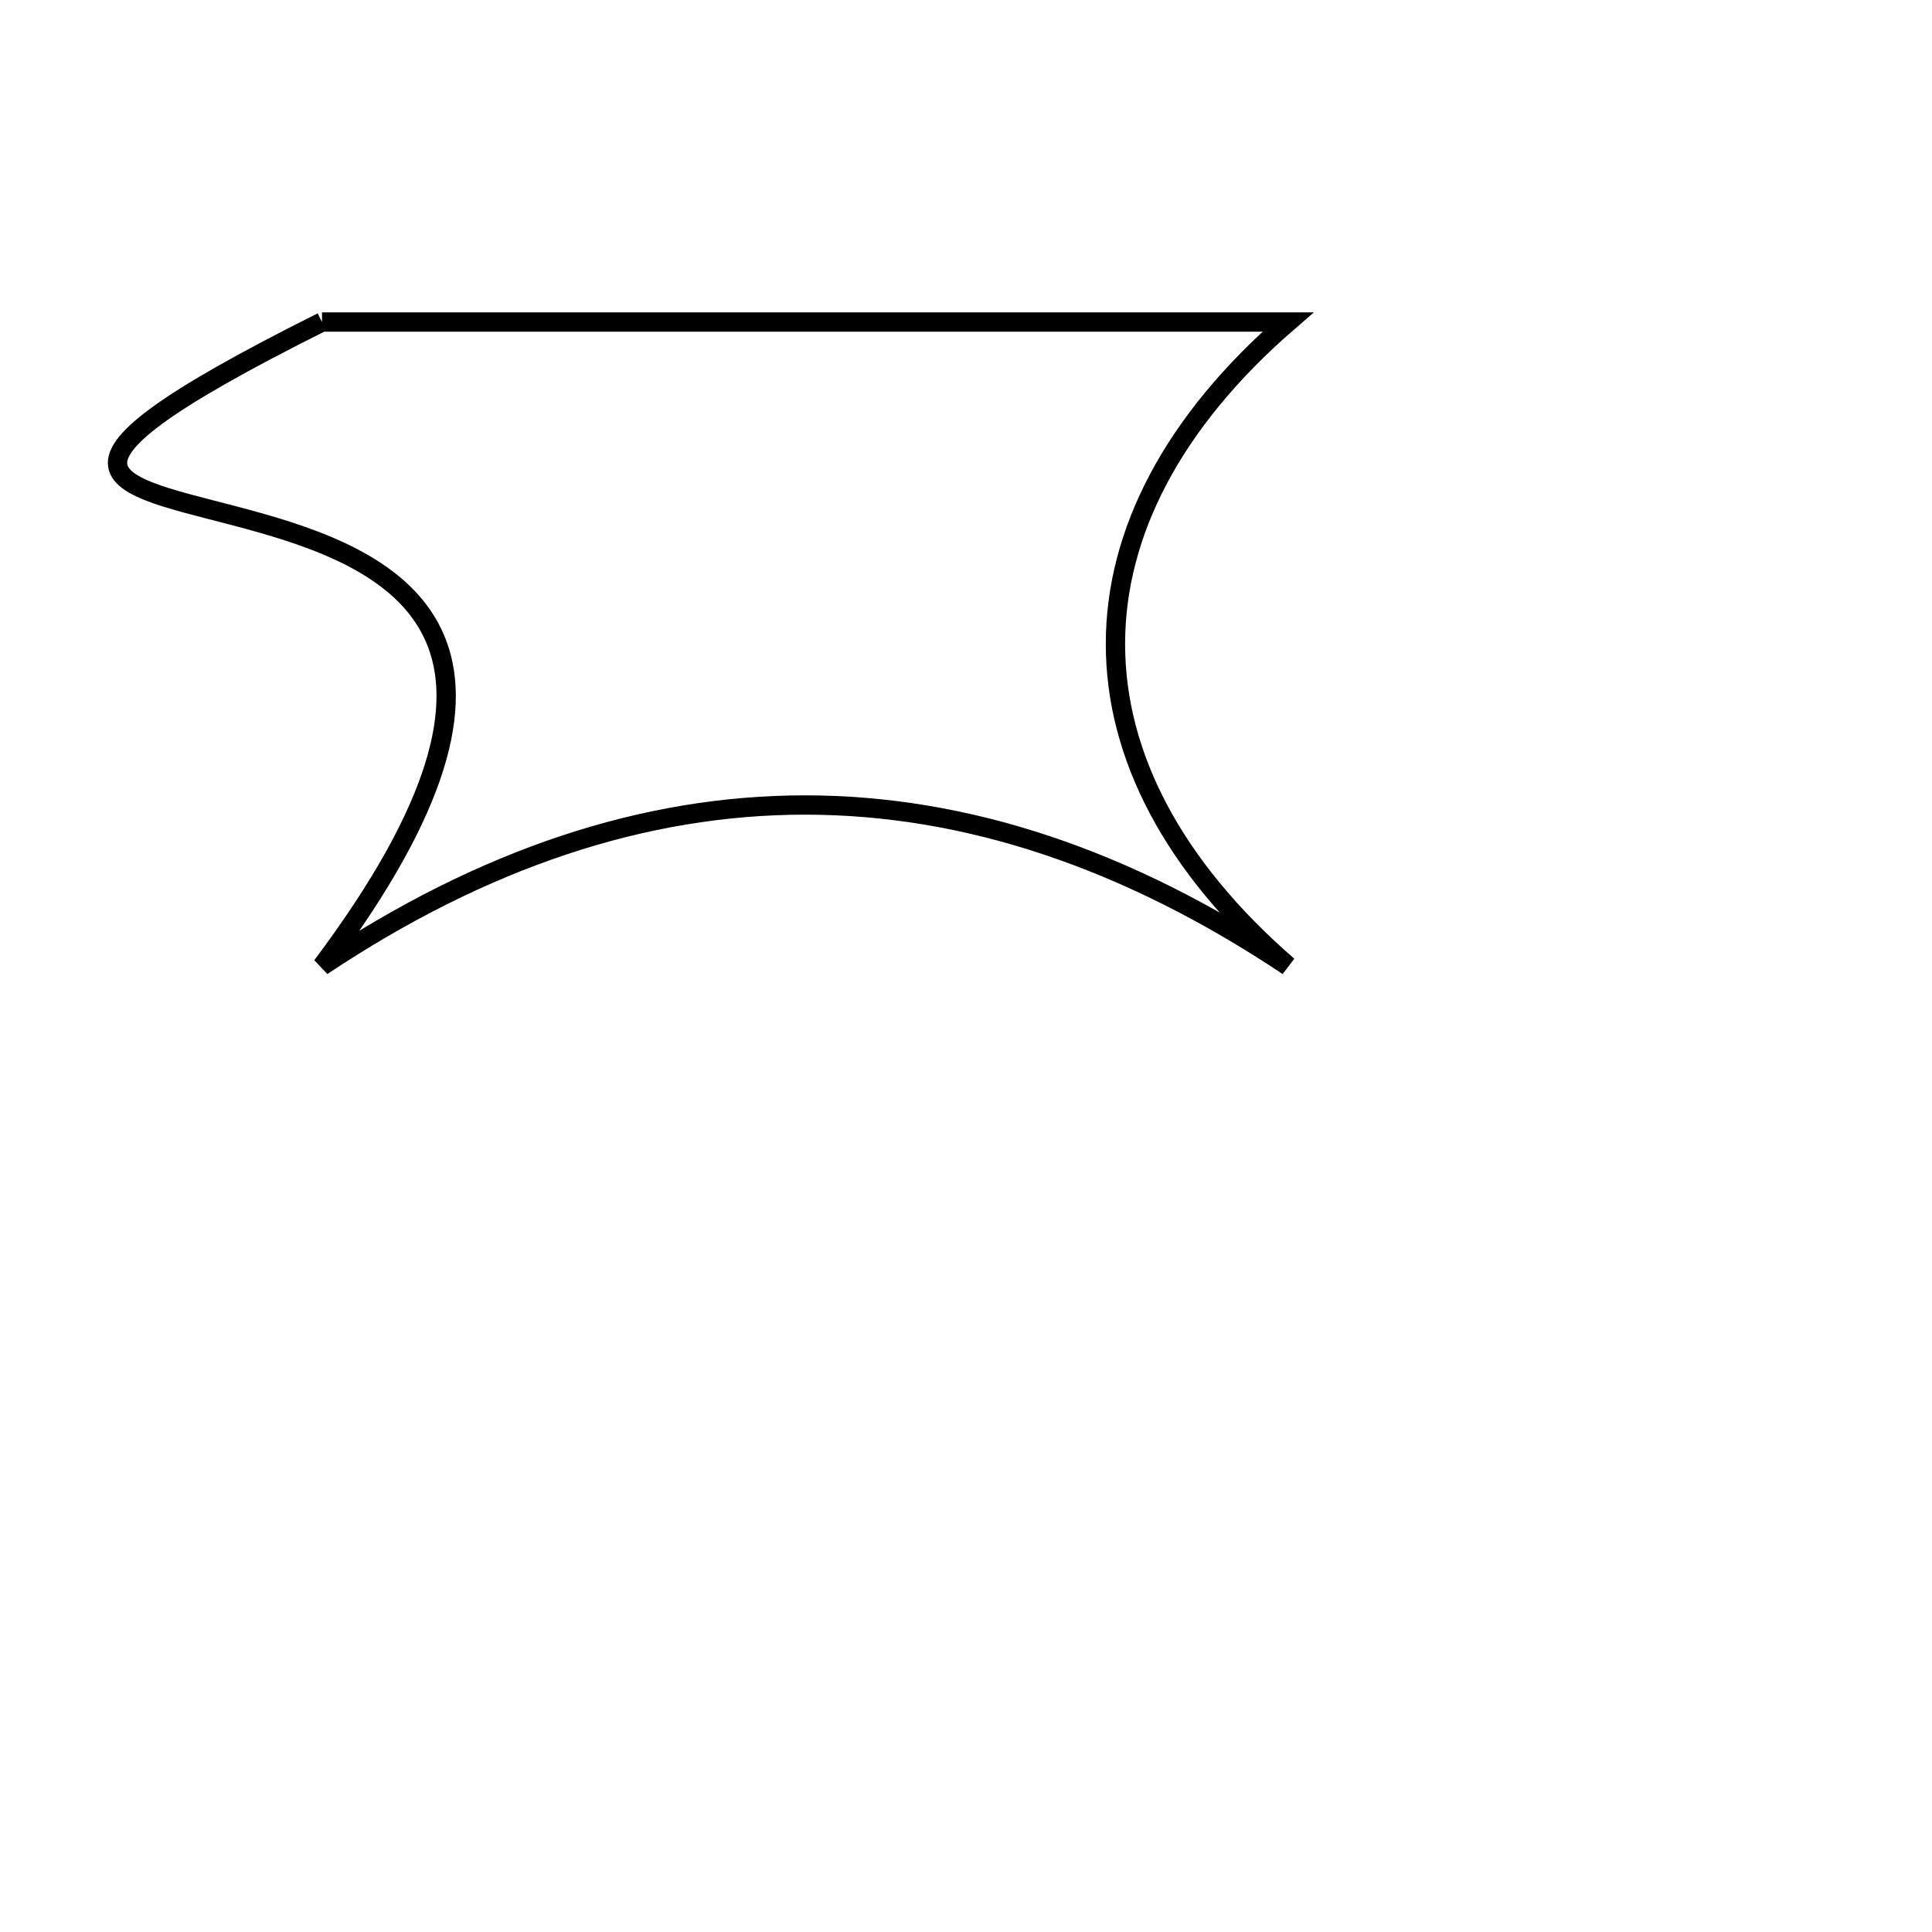
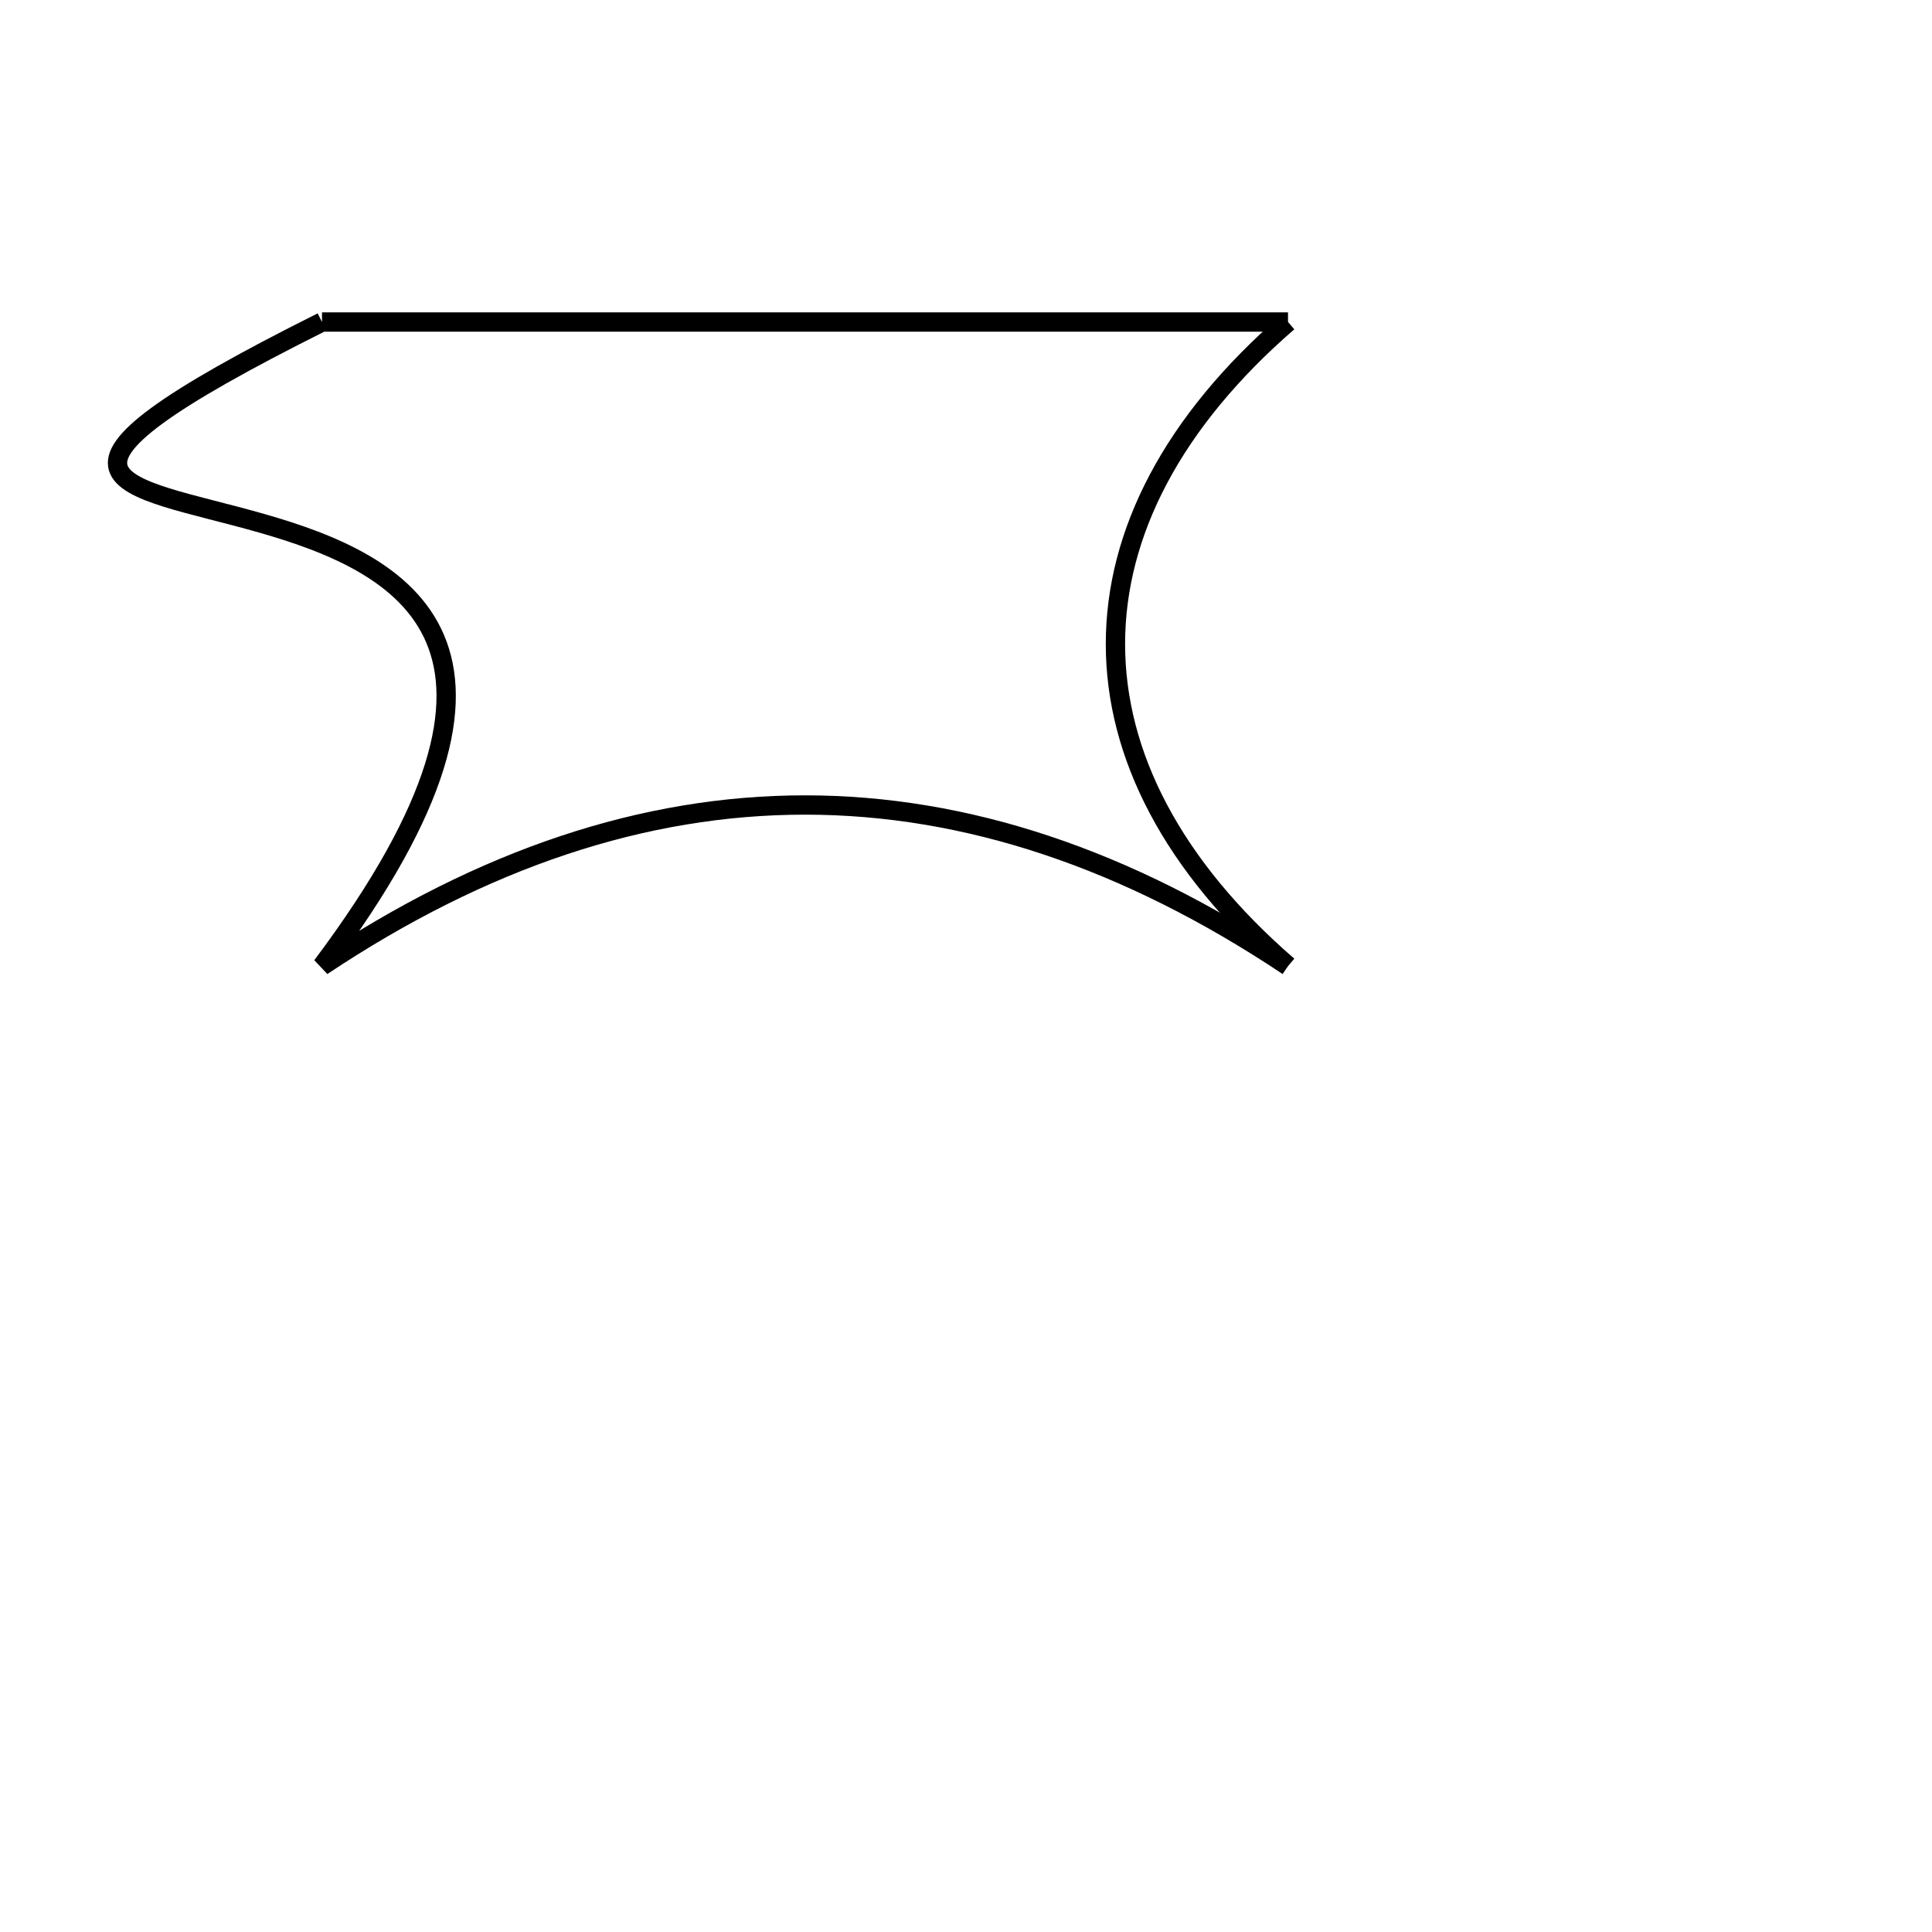
<svg height="300" width="300">
  <g transform="translate(-50,-50)">
-     <path stroke="black" stroke-width="3" d="M 100 100                L 250 100                 A 200 100 0 0 0 250 200                Q 175 150 100 200                C 175 100 0 150 100 100" fill="none" />
+     <path stroke="black" stroke-width="3" d="M 250 100                 A 200 100 0 0 0 250 200" fill="none" />
+     <path stroke="black" stroke-width="3" d="M 100 100                L 250 100                 M 250 200                Q 175 150 100 200                C 175 100 0 150 100 100" fill="none" />
  </g>
</svg>
